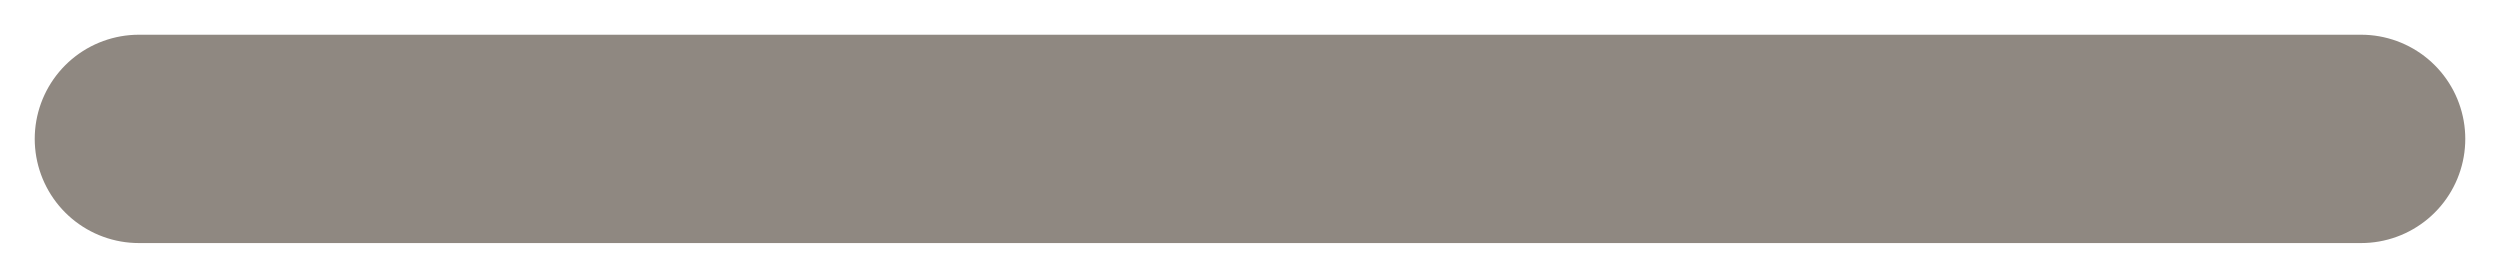
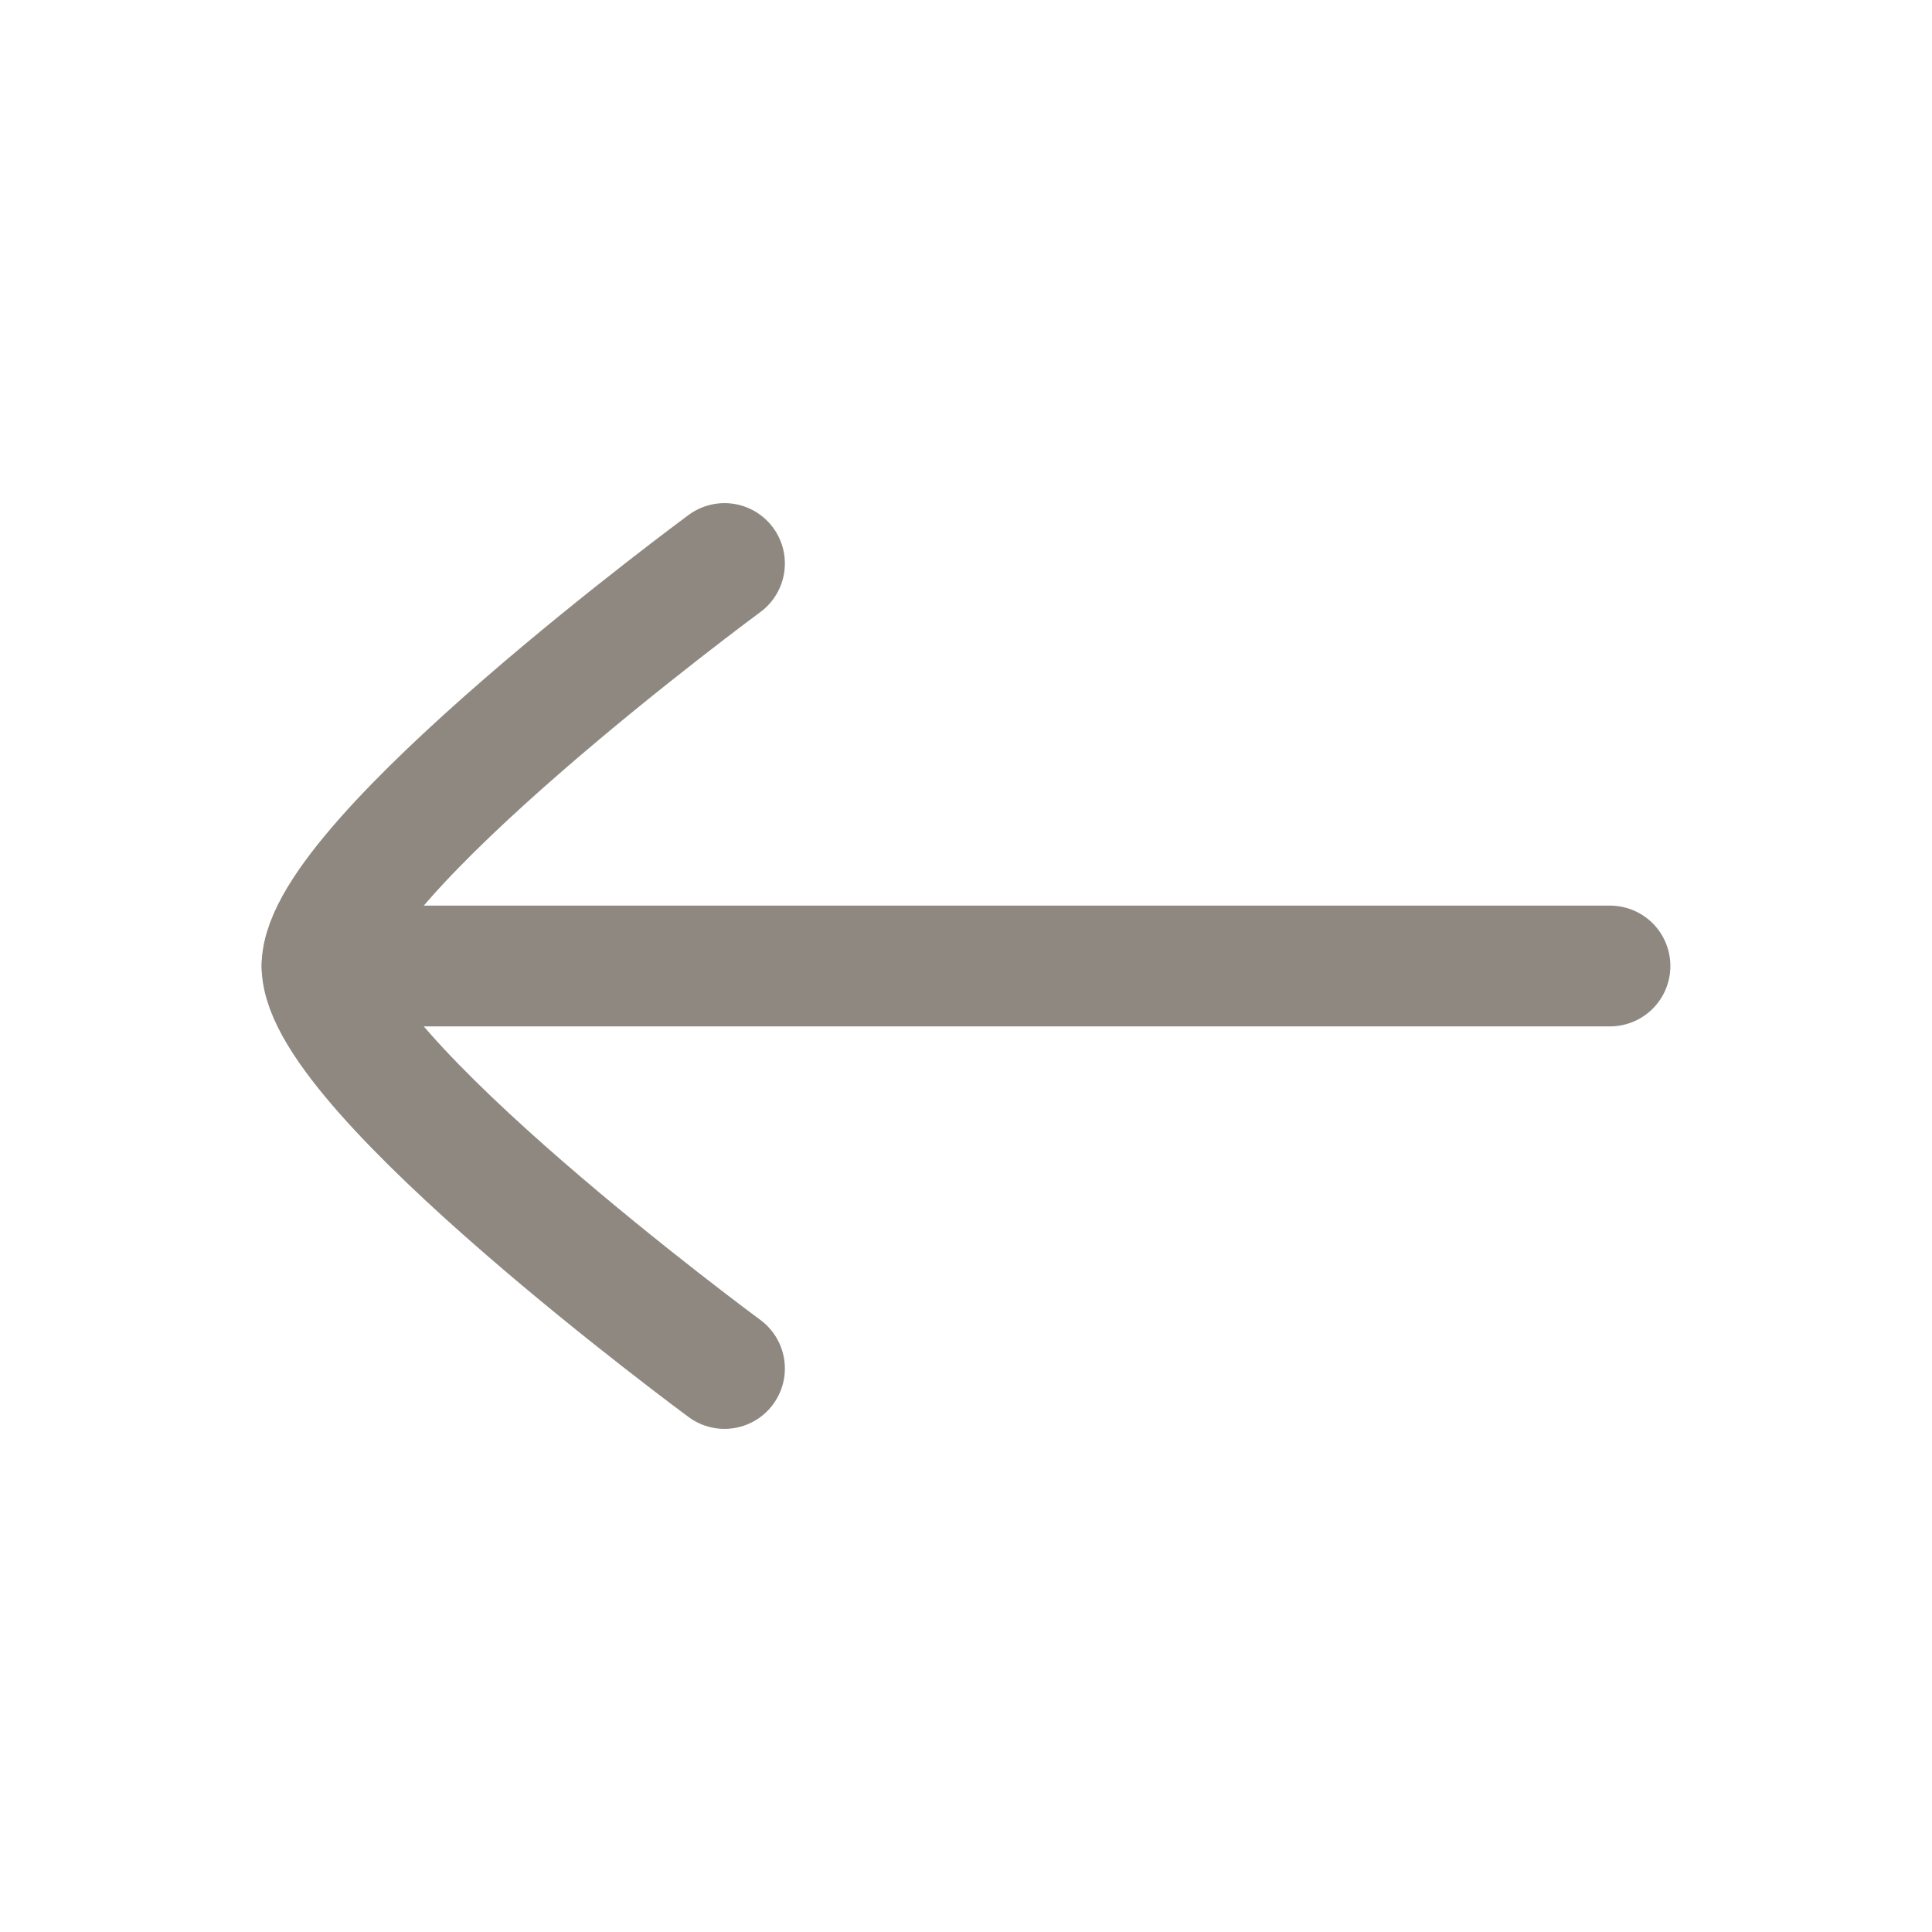
- <svg xmlns="http://www.w3.org/2000/svg" width="18" height="2" viewBox="0 0 18 2" fill="none">
-   <path d="M1 1H17" stroke="#8F8881" stroke-width="1.5" stroke-linecap="round" stroke-linejoin="round" />
+ <svg xmlns="http://www.w3.org/2000/svg" width="24" height="24" viewBox="0 0 24 24" fill="none">
+   <path d="M4 12H20" stroke="#8F8881" stroke-width="1.5" stroke-linecap="round" stroke-linejoin="round" />
+   <path d="M9 17C9 17 4 13.318 4 12C4 10.682 9 7 9 7" stroke="#8F8881" stroke-width="1.5" stroke-linecap="round" stroke-linejoin="round" />
</svg>
